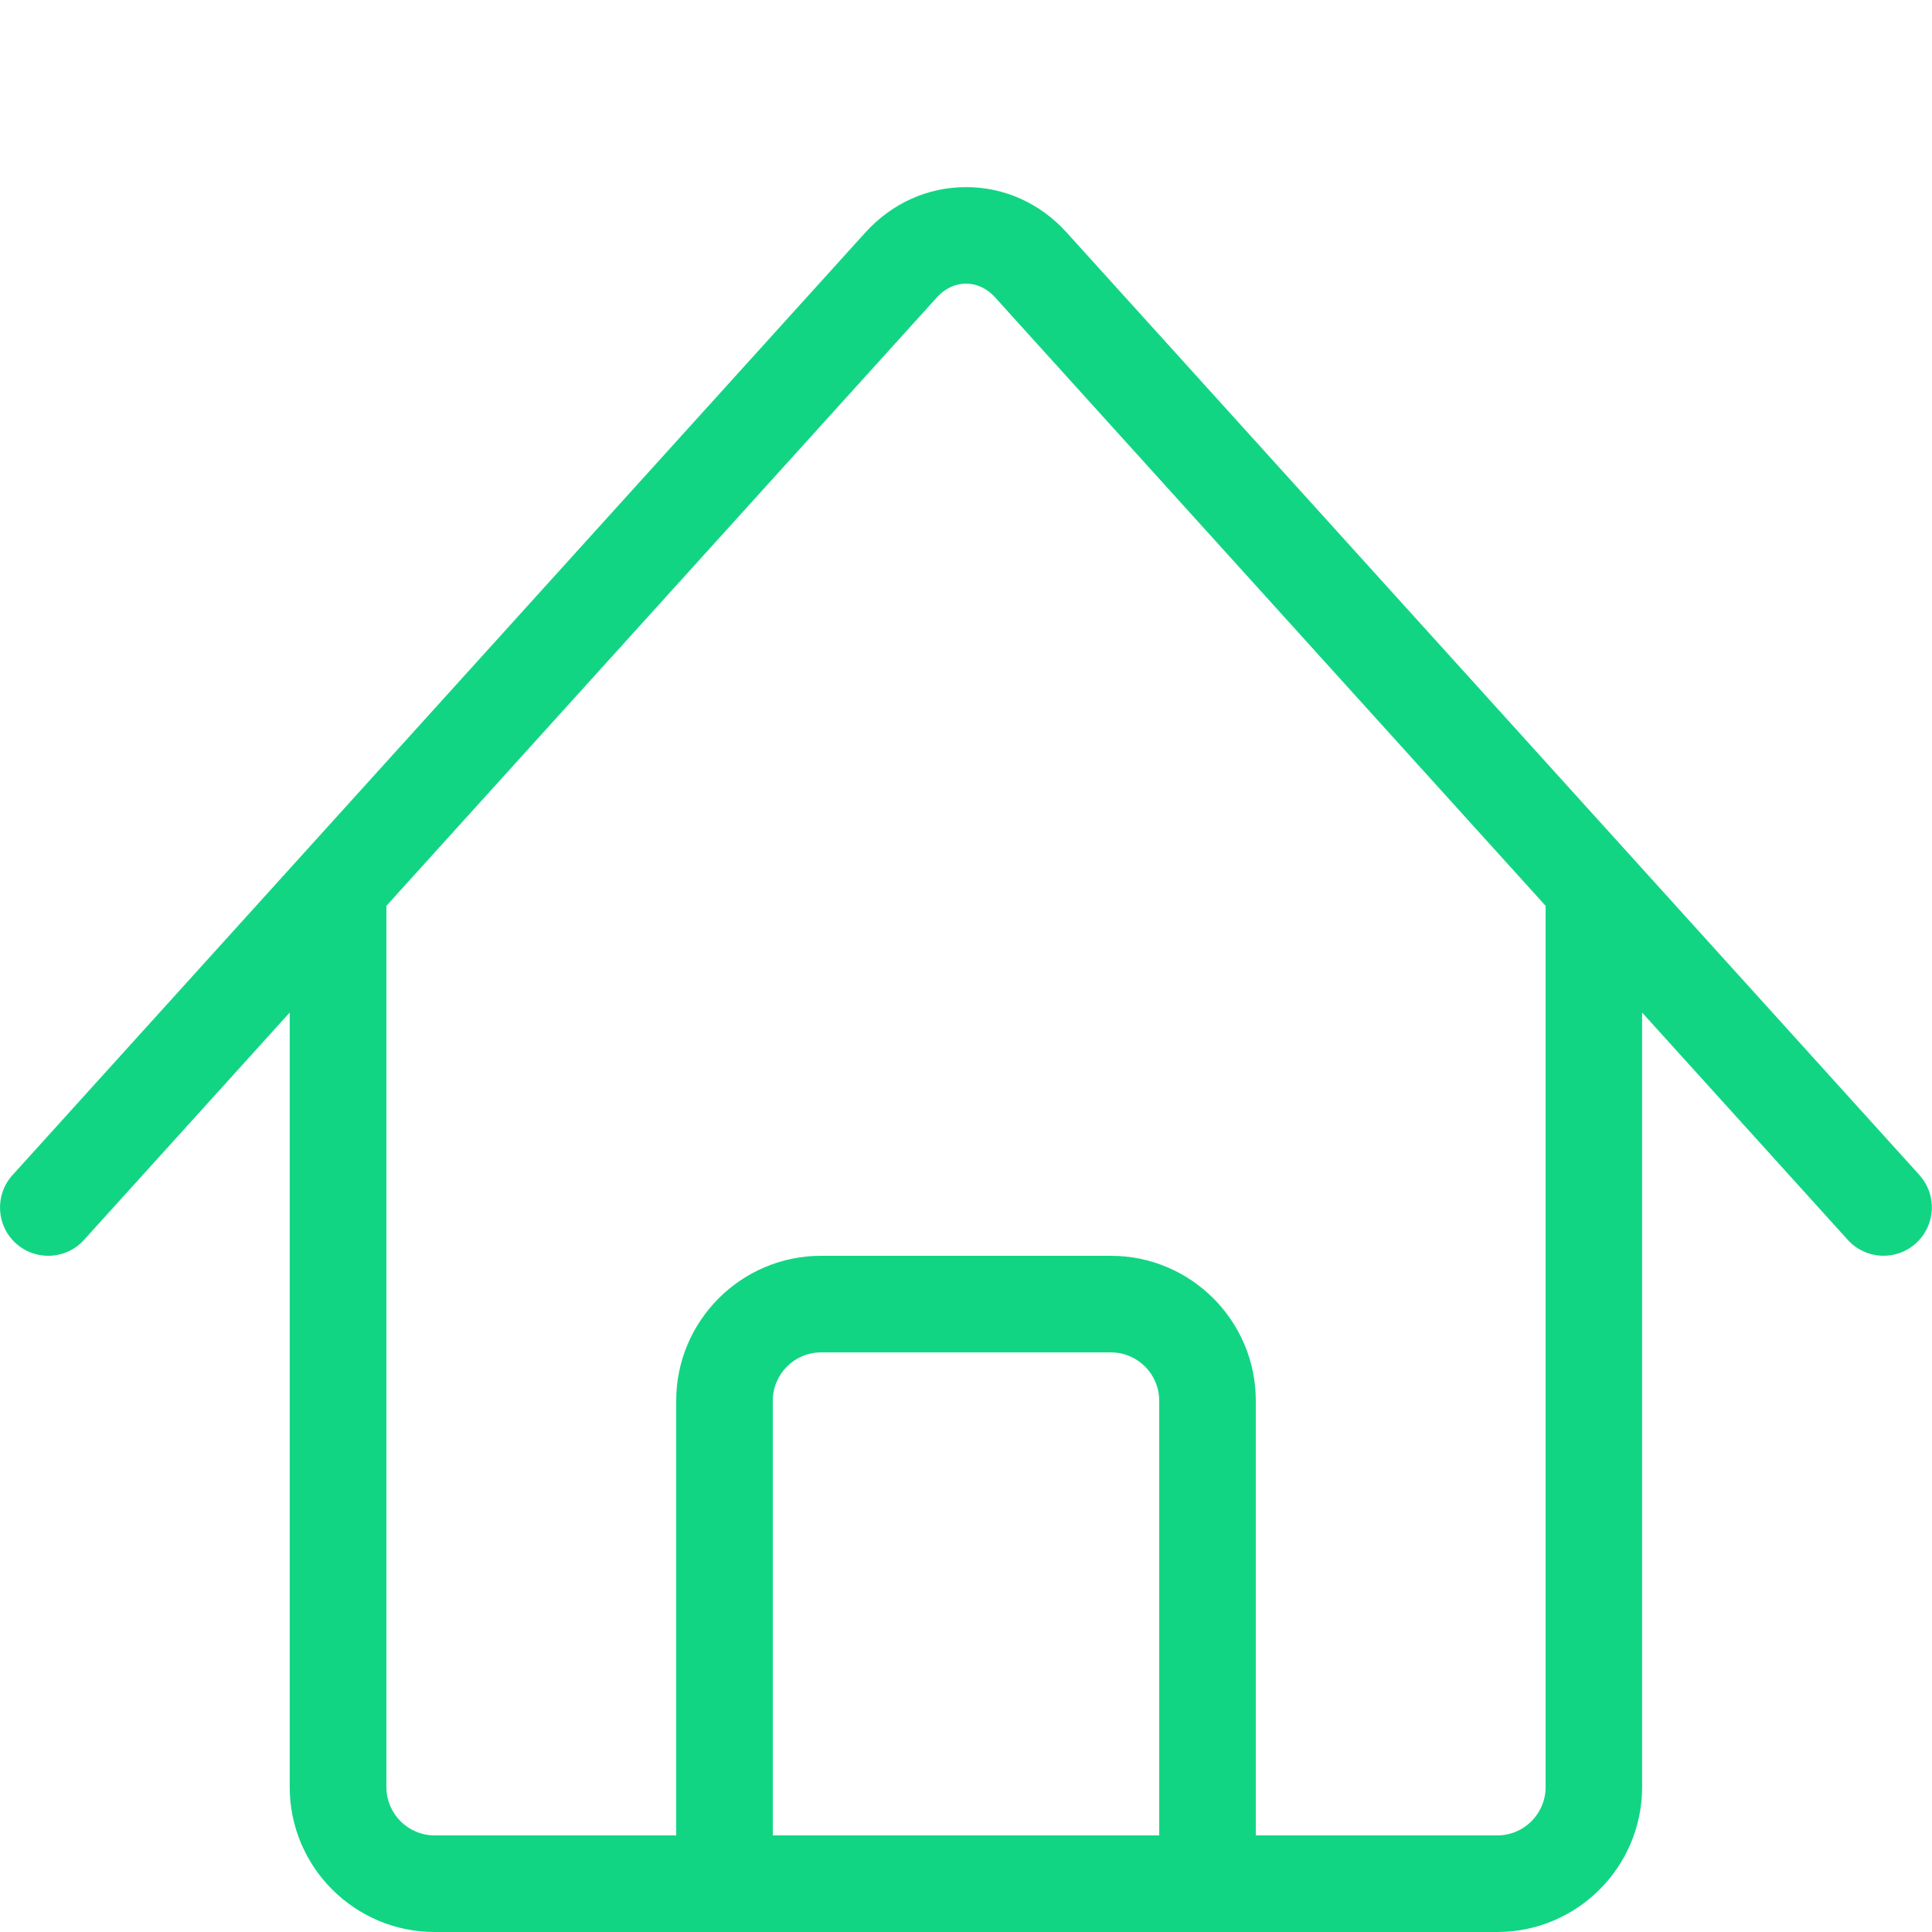
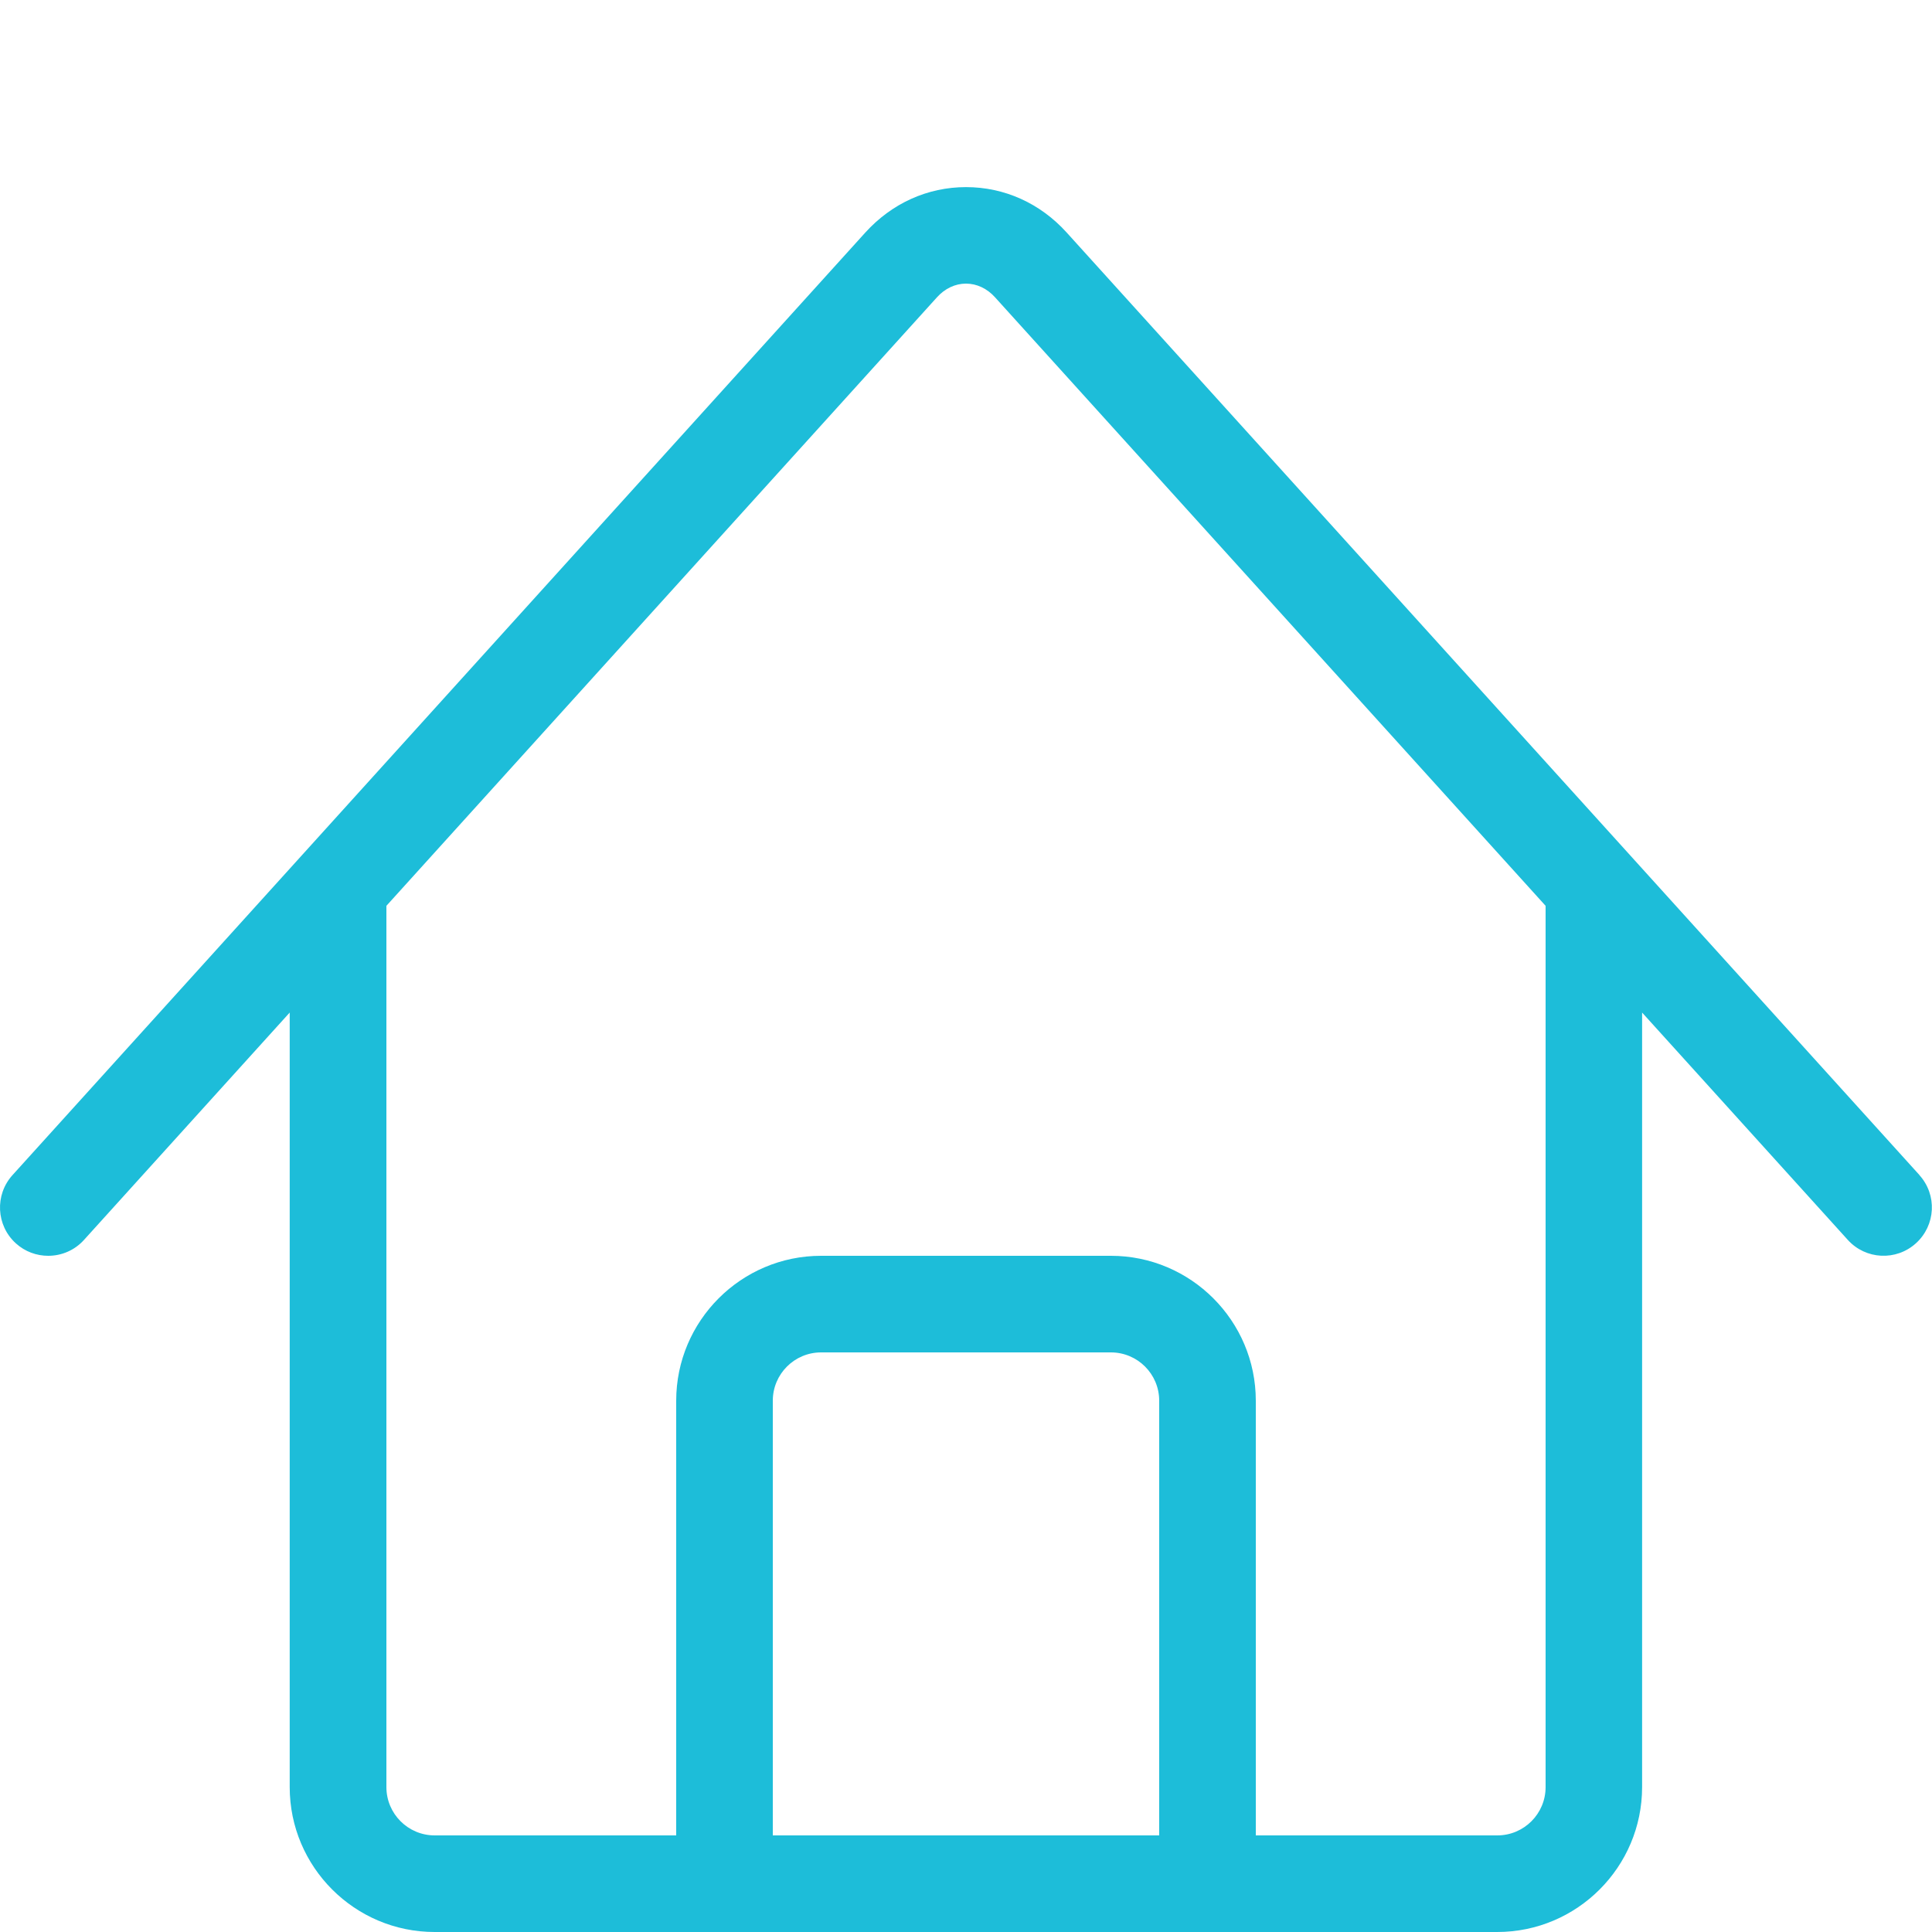
<svg xmlns="http://www.w3.org/2000/svg" version="1.1" width="20" height="20" viewBox="0 0 20 20">
-   <path fill="#12d584" d="M19.871 12.165l-8.829-9.758c-0.274-0.303-0.644-0.47-1.042-0.47-0 0 0 0 0 0-0.397 0-0.767 0.167-1.042 0.47l-8.829 9.758c-0.185 0.205-0.169 0.521 0.035 0.706 0.096 0.087 0.216 0.129 0.335 0.129 0.136 0 0.272-0.055 0.371-0.165l2.129-2.353v8.018c0 0.827 0.673 1.5 1.5 1.5h11c0.827 0 1.5-0.673 1.5-1.5v-8.018l2.129 2.353c0.185 0.205 0.501 0.221 0.706 0.035s0.221-0.501 0.035-0.706zM12 19h-4v-4.5c0-0.276 0.224-0.5 0.5-0.5h3c0.276 0 0.5 0.224 0.5 0.5v4.5zM16 18.5c0 0.276-0.224 0.5-0.5 0.5h-2.5v-4.5c0-0.827-0.673-1.5-1.5-1.5h-3c-0.827 0-1.5 0.673-1.5 1.5v4.5h-2.5c-0.276 0-0.5-0.224-0.5-0.5v-9.123l5.7-6.3c0.082-0.091 0.189-0.141 0.3-0.141s0.218 0.050 0.3 0.141l5.7 6.3v9.123z" />
+   <path fill="#1dbdd9" d="M19.871 12.165l-8.829-9.758c-0.274-0.303-0.644-0.47-1.042-0.47-0 0 0 0 0 0-0.397 0-0.767 0.167-1.042 0.47l-8.829 9.758c-0.185 0.205-0.169 0.521 0.035 0.706 0.096 0.087 0.216 0.129 0.335 0.129 0.136 0 0.272-0.055 0.371-0.165l2.129-2.353v8.018c0 0.827 0.673 1.5 1.5 1.5h11c0.827 0 1.5-0.673 1.5-1.5v-8.018l2.129 2.353c0.185 0.205 0.501 0.221 0.706 0.035s0.221-0.501 0.035-0.706zM12 19h-4v-4.5c0-0.276 0.224-0.5 0.5-0.5h3c0.276 0 0.5 0.224 0.5 0.5v4.5zM16 18.5c0 0.276-0.224 0.5-0.5 0.5h-2.5v-4.5c0-0.827-0.673-1.5-1.5-1.5h-3c-0.827 0-1.5 0.673-1.5 1.5v4.5h-2.5c-0.276 0-0.5-0.224-0.5-0.5v-9.123l5.7-6.3c0.082-0.091 0.189-0.141 0.3-0.141s0.218 0.050 0.3 0.141l5.7 6.3v9.123z" />
</svg>
